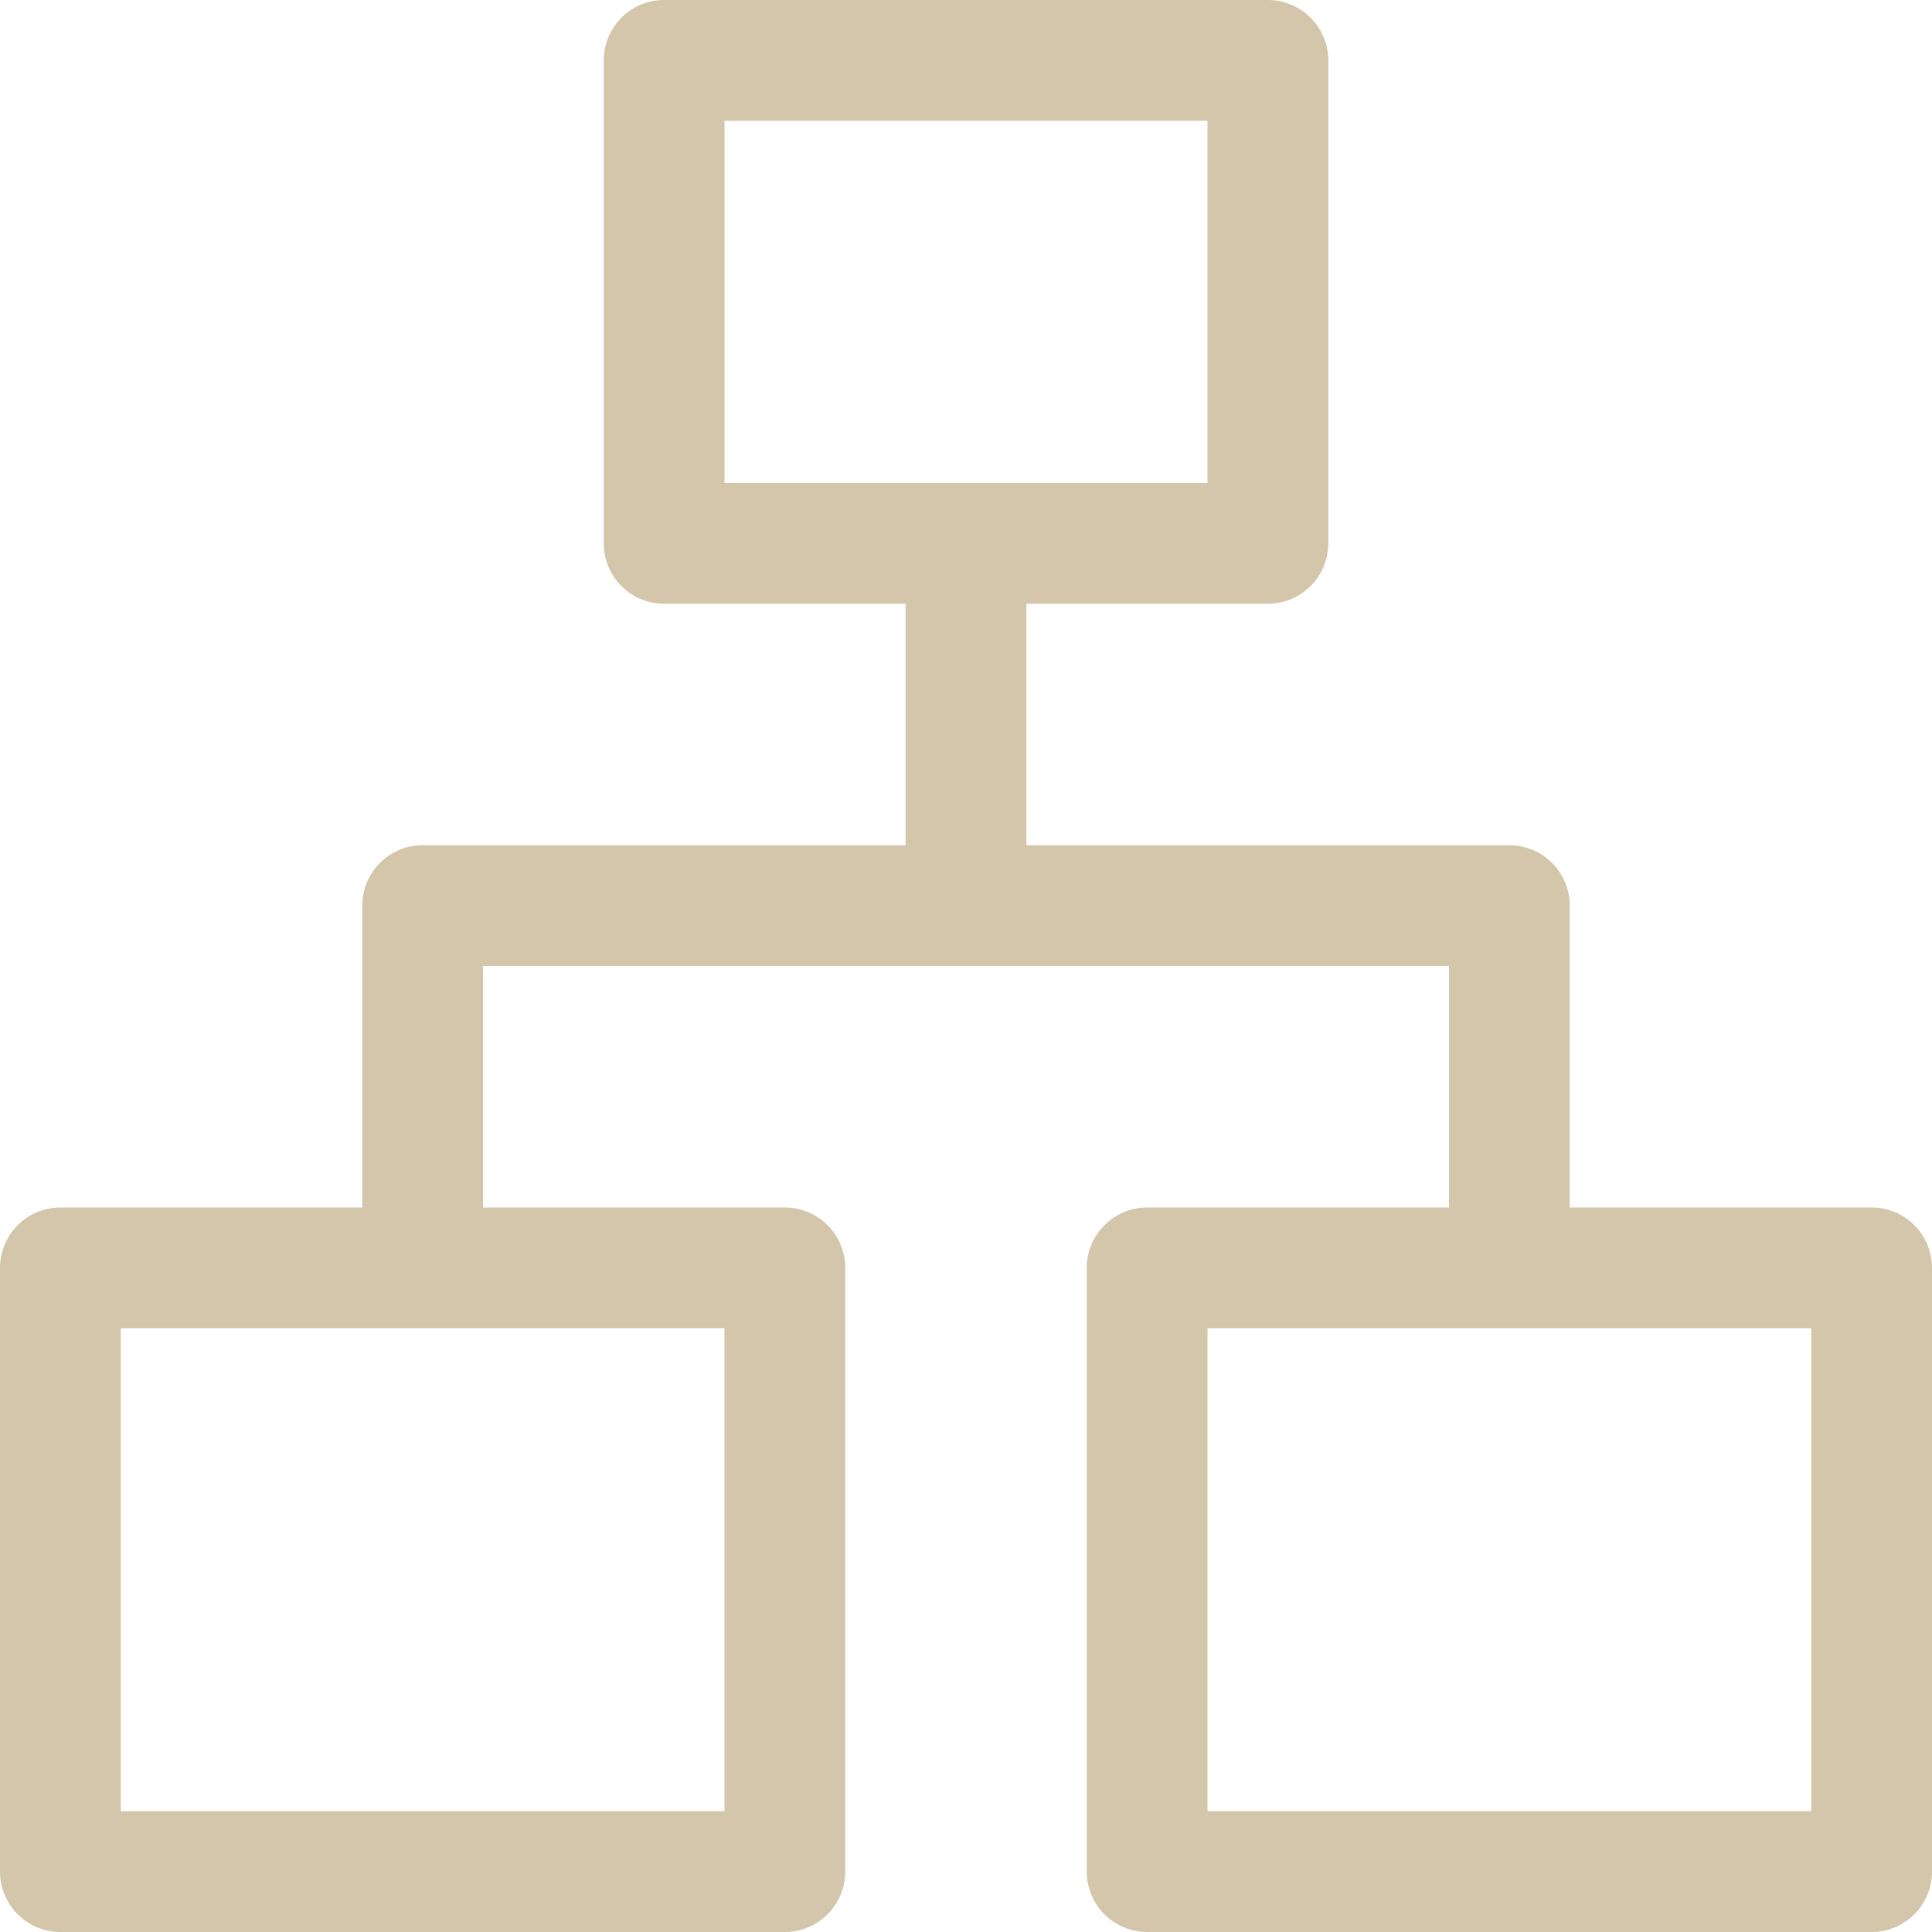
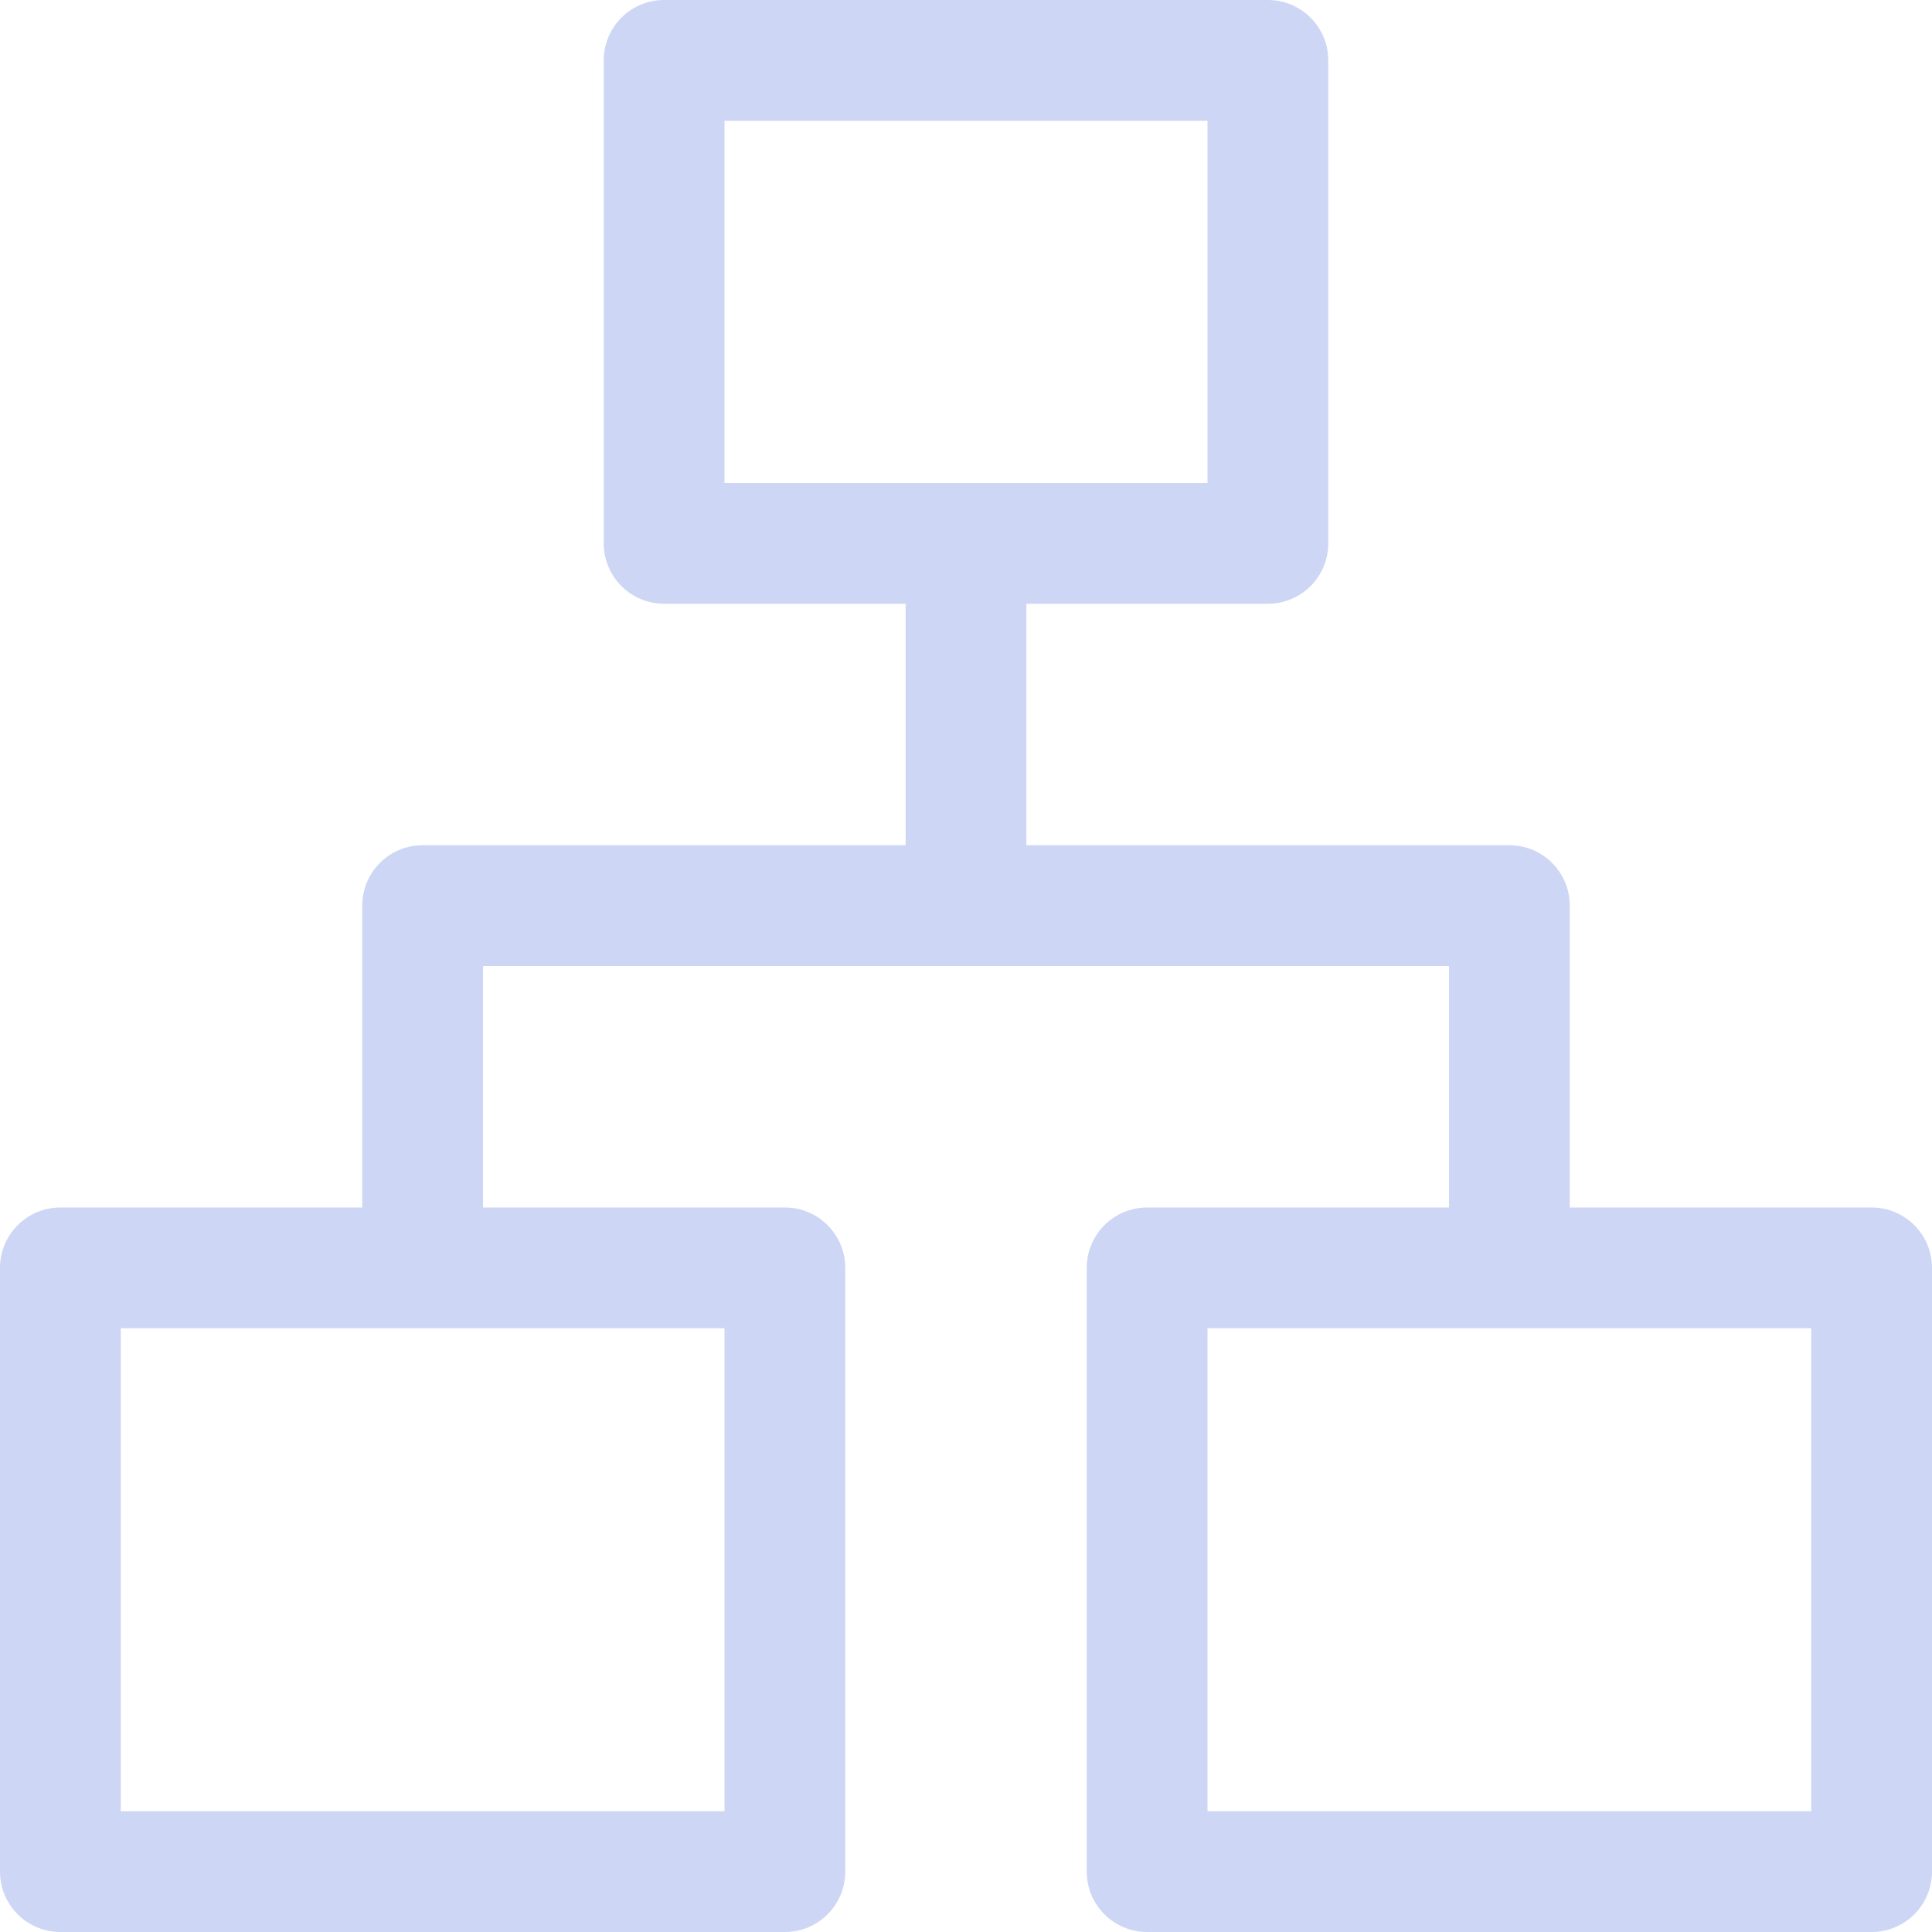
- <svg xmlns="http://www.w3.org/2000/svg" fill="#D3C6AA" width="800px" height="800px" viewBox="0 0 16 16">
+ <svg xmlns="http://www.w3.org/2000/svg" fill="#cdd6f4" width="800px" height="800px" viewBox="0 0 16 16">
  <g id="Layer_2" data-name="Layer 2">
    <g id="Layer_1-2" data-name="Layer 1">
      <path d="M15.5,10H13V7.5a.5.5,0,0,0-.5-.5h-4V5h2a.5.5,0,0,0,.5-.5V.5a.5.5,0,0,0-.5-.5h-5A.5.5,0,0,0,5,.5v4a.5.5,0,0,0,.5.5h2V7h-4a.5.5,0,0,0-.5.5V10H.5a.5.5,0,0,0-.5.5v5a.5.5,0,0,0,.5.5h6a.5.5,0,0,0,.5-.5v-5a.5.5,0,0,0-.5-.5H4V8h8v2H9.5a.5.5,0,0,0-.5.5v5a.5.5,0,0,0,.5.5h6a.5.5,0,0,0,.5-.5v-5A.5.5,0,0,0,15.5,10ZM6,1h4V4H6ZM6,15H1V11H6Zm9,0H10V11h5Z" />
    </g>
  </g>
</svg>
